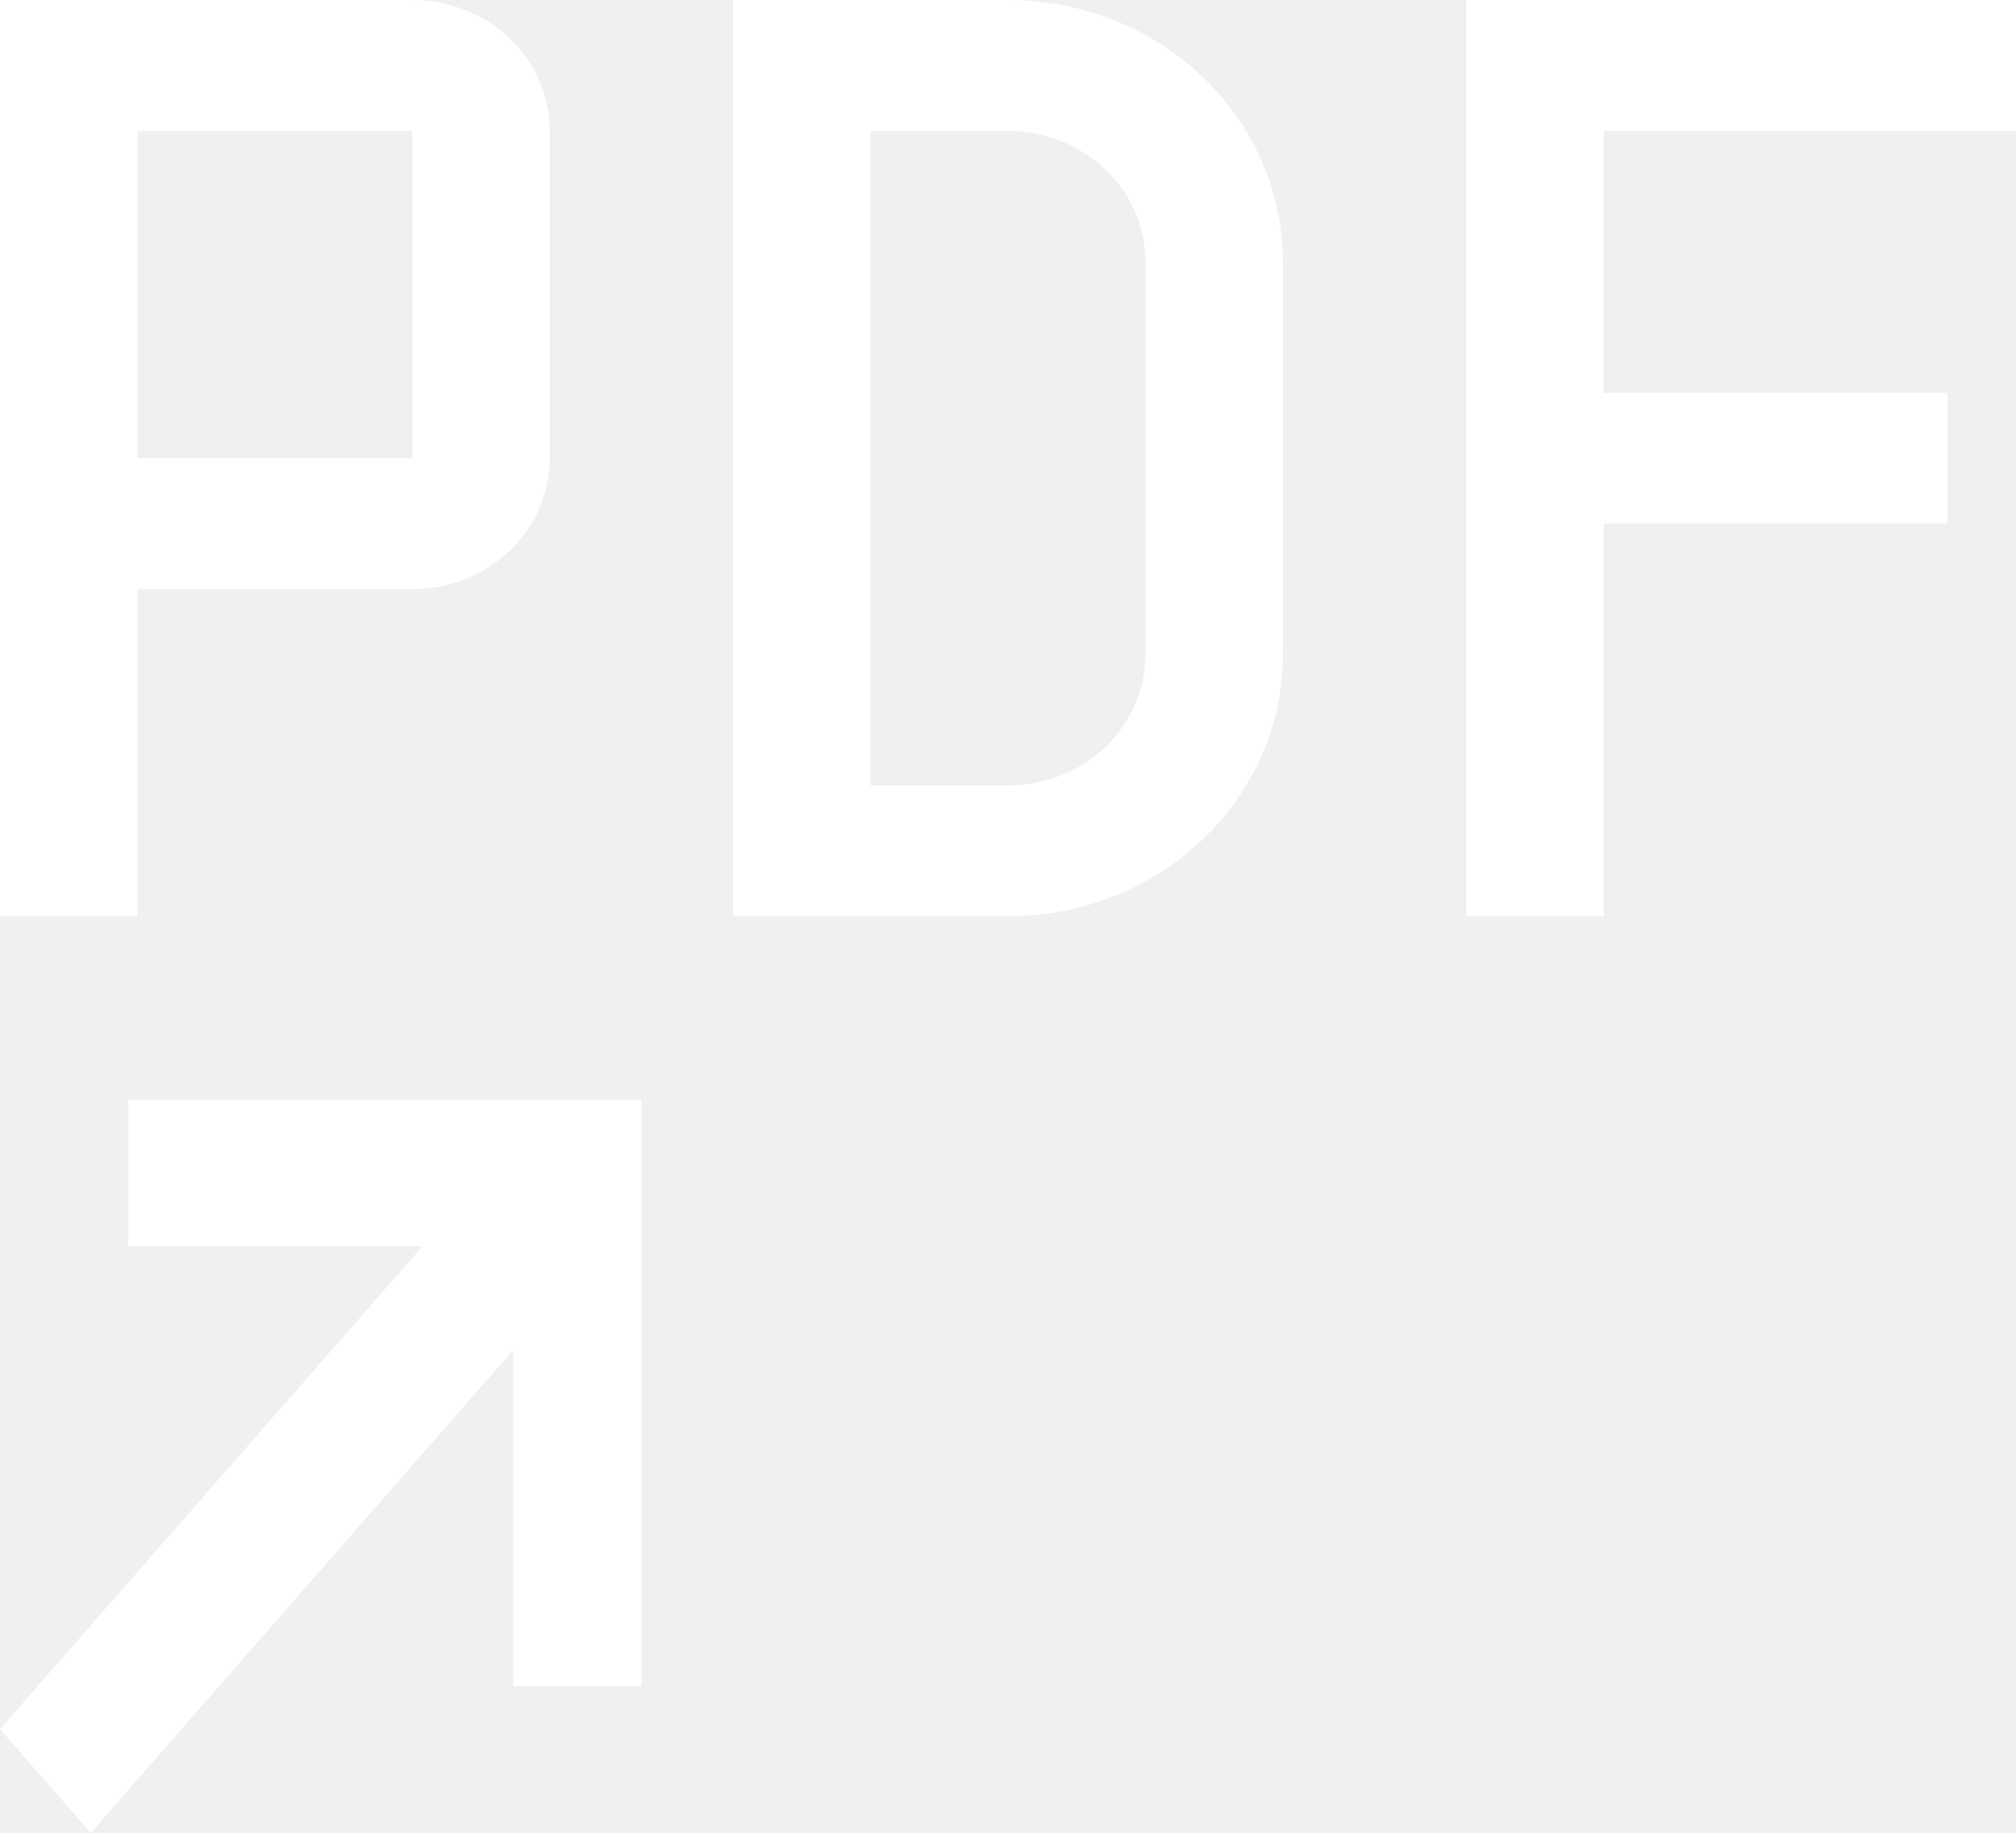
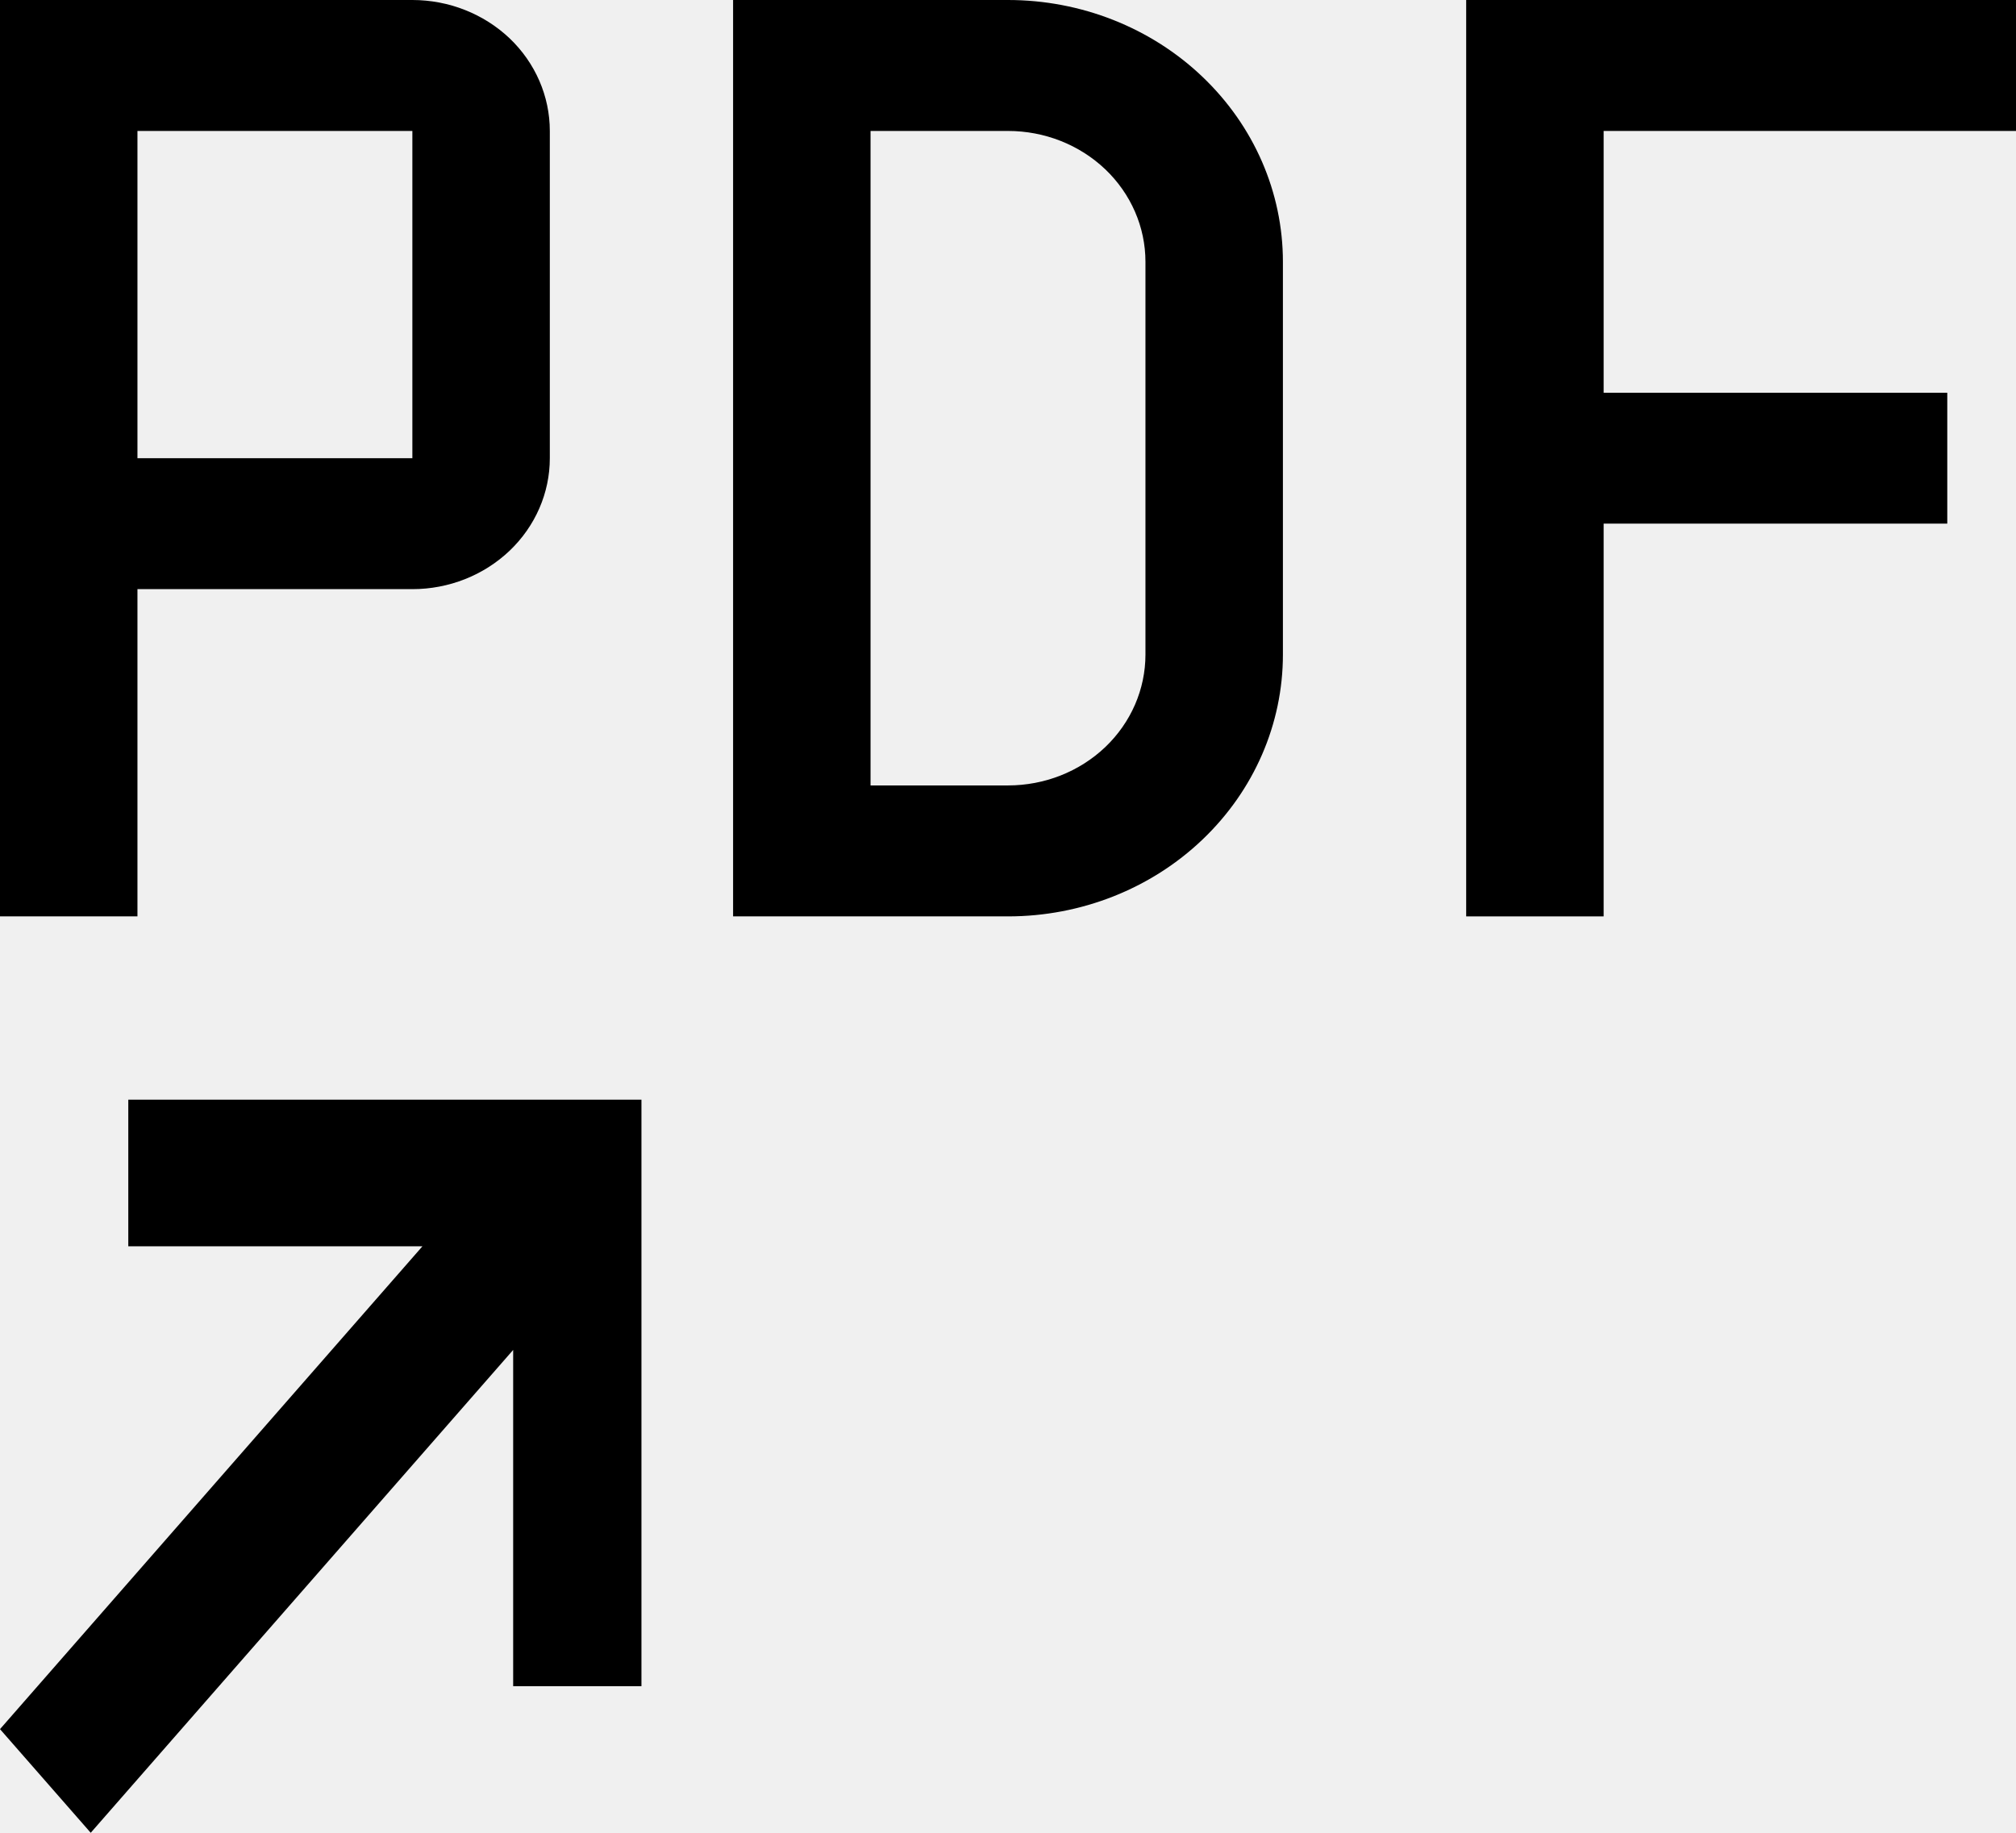
<svg xmlns="http://www.w3.org/2000/svg" width="22" height="20" viewBox="0 0 22 20" fill="none">
-   <path d="M1.4 12V13.6H4.61L0 18.869L0.99 20L5.6 14.731V18.4H7V12H1.4Z" fill="white" />
-   <path d="M16 10H17.5V5.714H21.25V4.286H17.5V1.429H22V0H16V10Z" fill="white" />
-   <path d="M11 0H8V10H11C11.796 10 12.559 9.699 13.121 9.163C13.684 8.627 14 7.901 14 7.143V2.857C14 2.099 13.684 1.373 13.121 0.837C12.559 0.301 11.796 0 11 0ZM12.5 7.143C12.5 7.522 12.342 7.885 12.061 8.153C11.779 8.421 11.398 8.571 11 8.571H9.5V1.429H11C11.398 1.429 11.779 1.579 12.061 1.847C12.342 2.115 12.5 2.478 12.5 2.857V7.143Z" fill="white" />
-   <path d="M4.5 0H0V10H1.5V6.429H4.5C4.898 6.429 5.279 6.278 5.561 6.01C5.842 5.742 6 5.379 6 5V1.429C6 1.05 5.842 0.686 5.561 0.418C5.279 0.151 4.898 0 4.5 0ZM4.5 5H1.5V1.429H4.5V5Z" fill="white" />
+   <path d="M1.4 12V13.6H4.61L0 18.869L0.99 20L5.6 14.731V18.4H7V12H1.4Z" fill="black" />
+   <path d="M16 10H17.5V5.714H21.25V4.286H17.5V1.429H22V0H16V10Z" fill="black" />
+   <path d="M11 0H8V10H11C11.796 10 12.559 9.699 13.121 9.163C13.684 8.627 14 7.901 14 7.143V2.857C14 2.099 13.684 1.373 13.121 0.837C12.559 0.301 11.796 0 11 0ZM12.5 7.143C12.5 7.522 12.342 7.885 12.061 8.153C11.779 8.421 11.398 8.571 11 8.571H9.5V1.429H11C11.398 1.429 11.779 1.579 12.061 1.847C12.342 2.115 12.5 2.478 12.5 2.857V7.143Z" fill="black" />
+   <path d="M4.5 0H0V10H1.5V6.429H4.5C4.898 6.429 5.279 6.278 5.561 6.01C5.842 5.742 6 5.379 6 5V1.429C6 1.05 5.842 0.686 5.561 0.418C5.279 0.151 4.898 0 4.5 0ZM4.5 5H1.5V1.429H4.5V5Z" fill="black" />
</svg>
